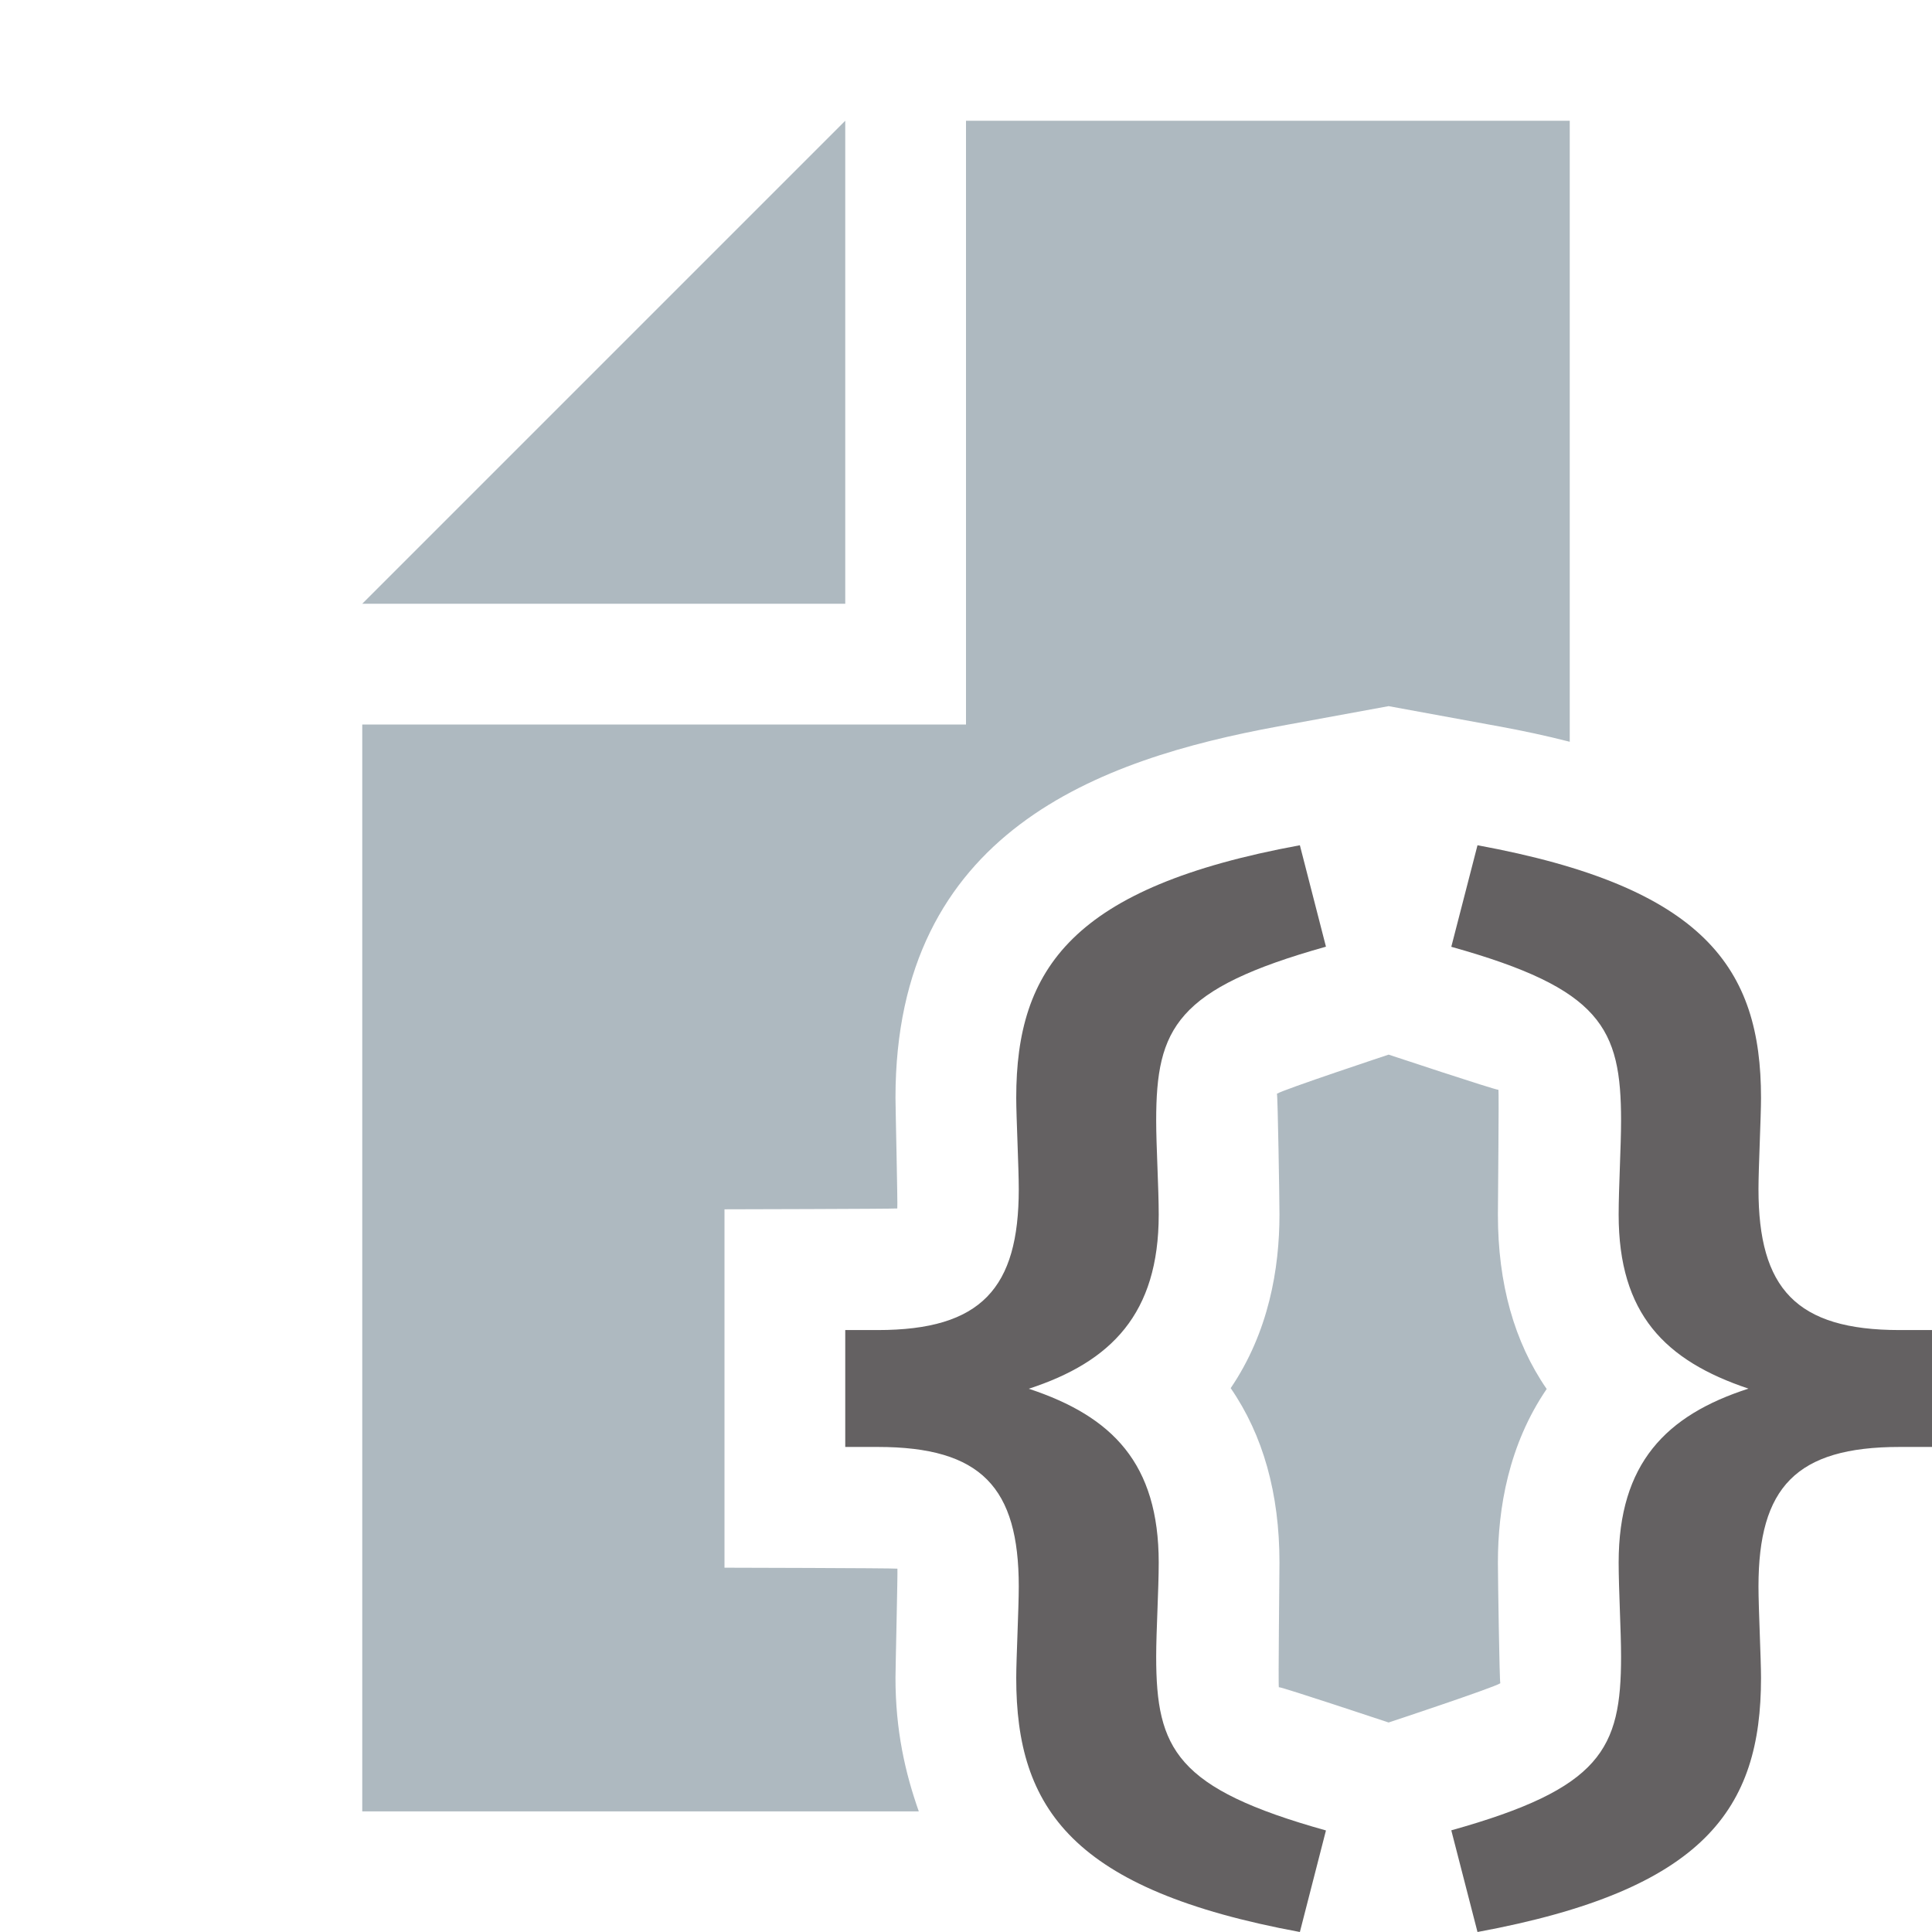
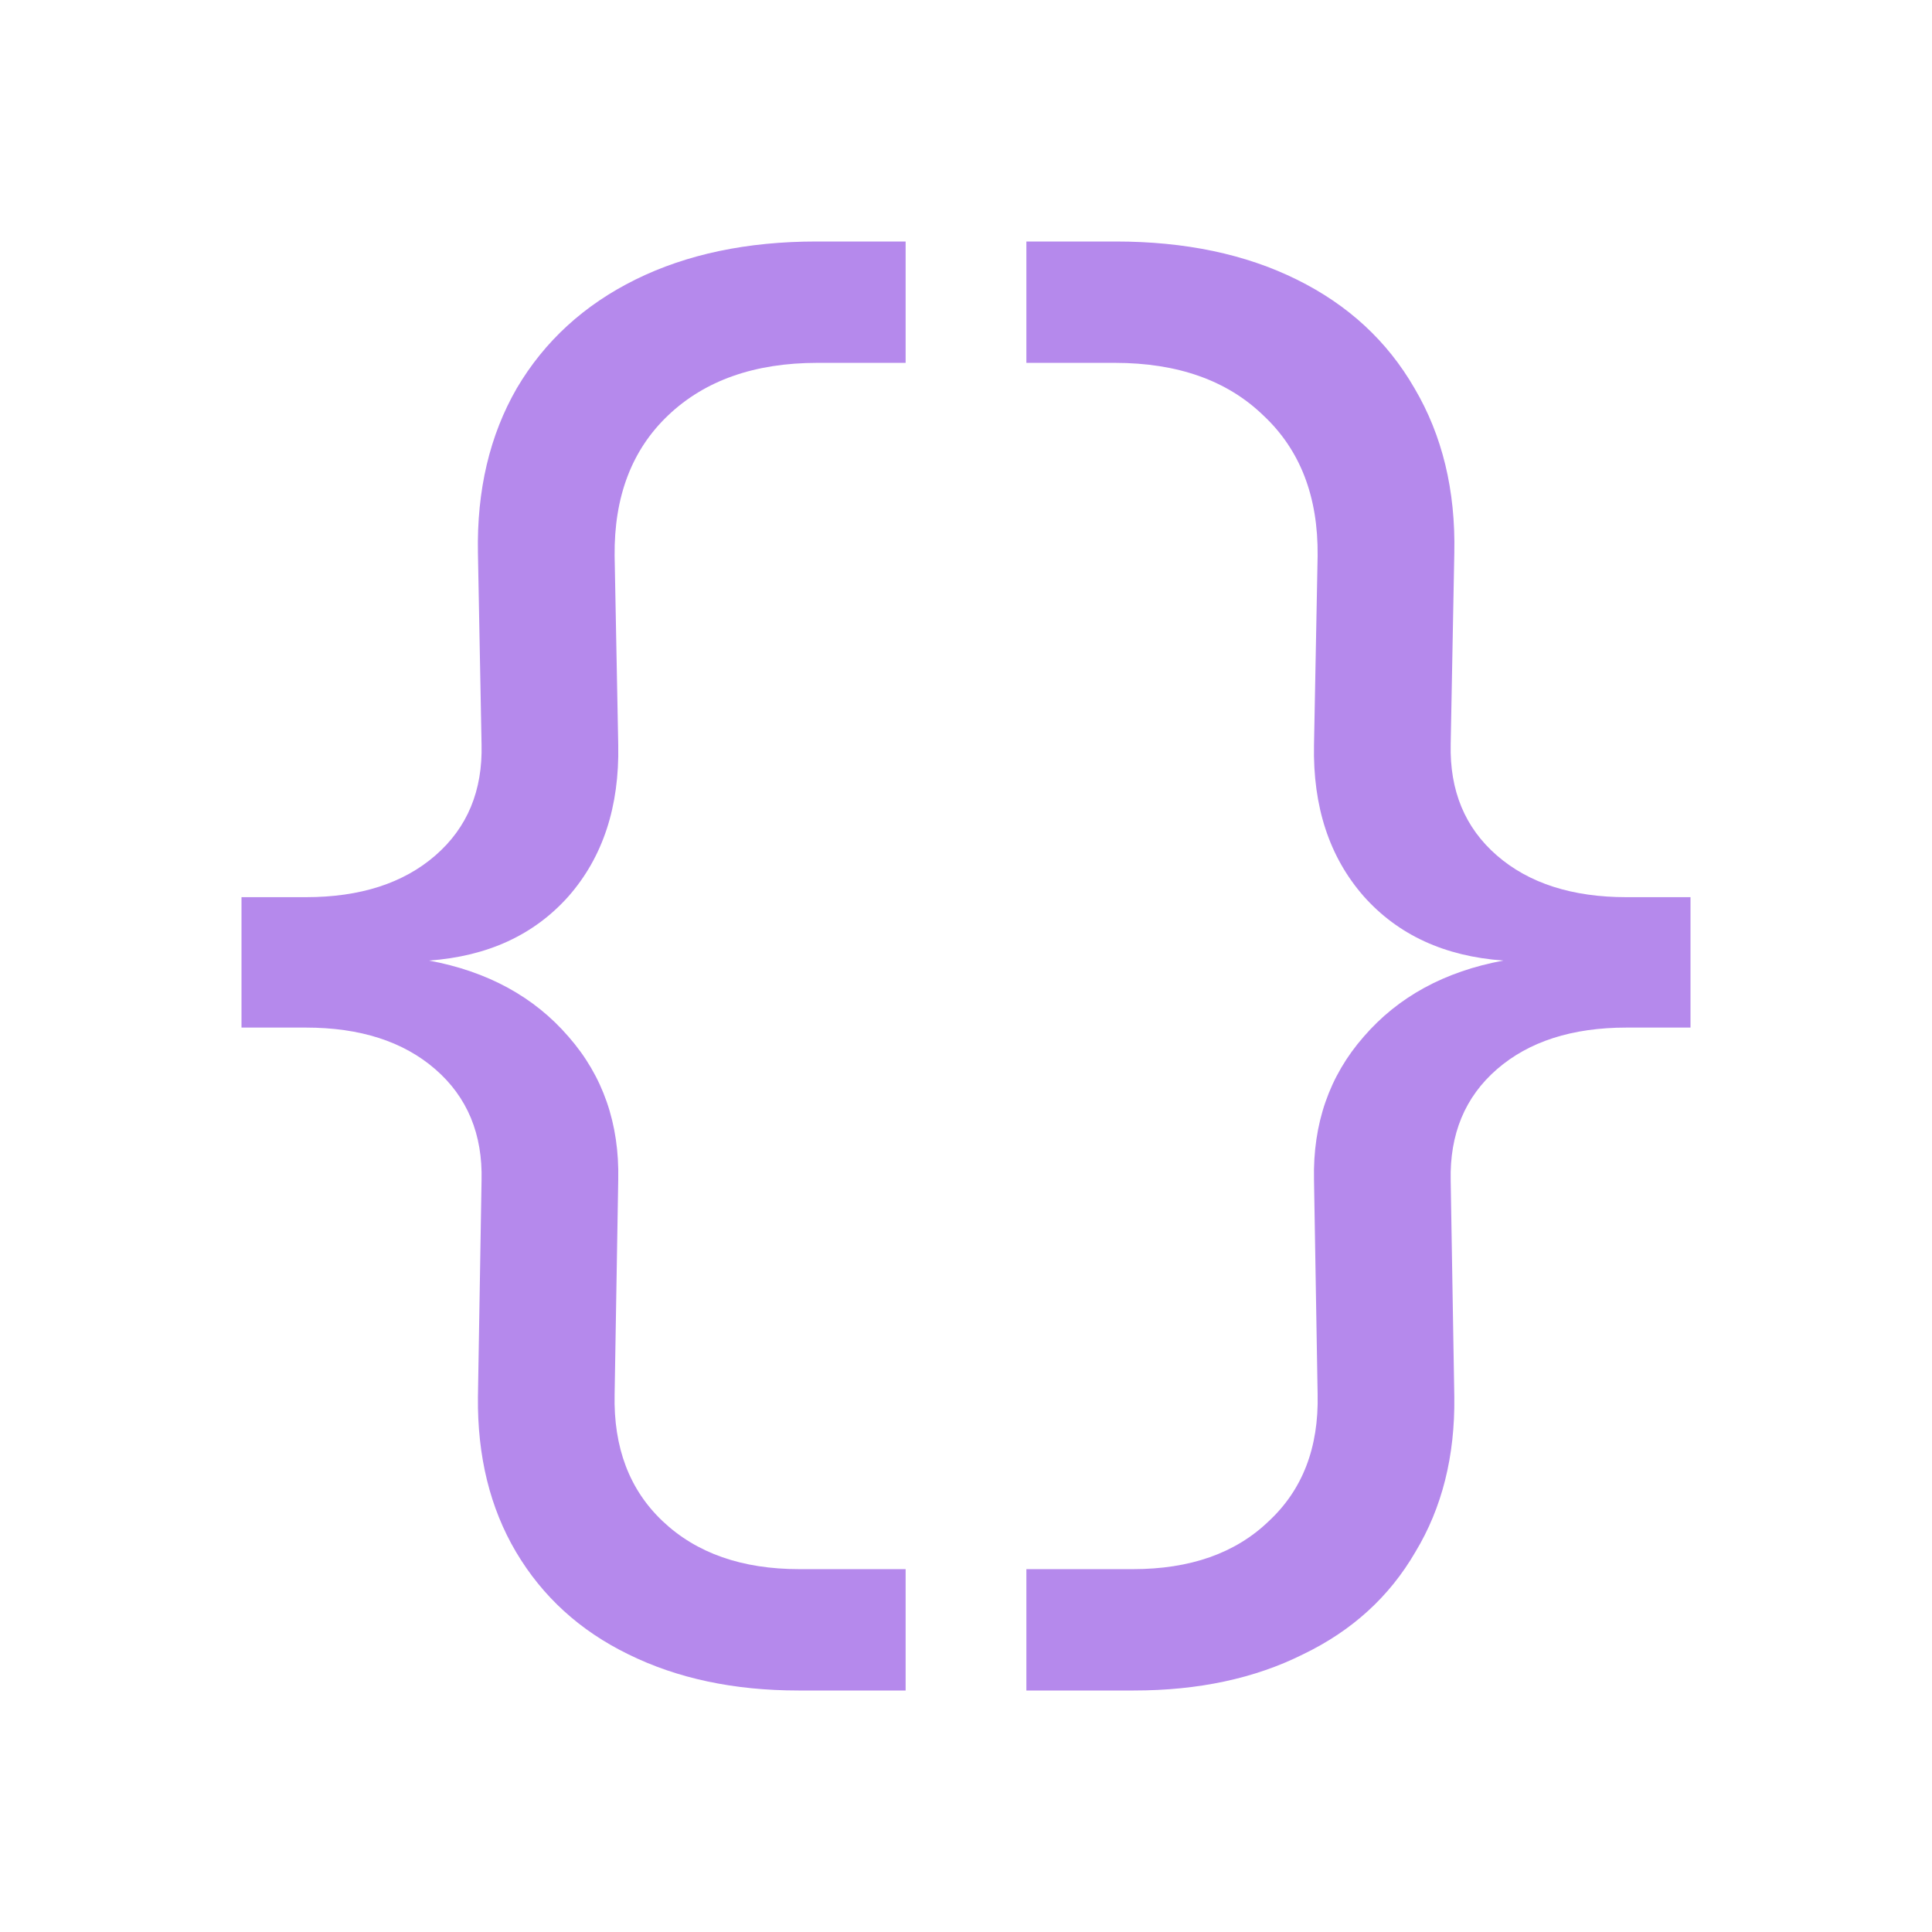
- <svg xmlns="http://www.w3.org/2000/svg" width="16" height="16" viewBox="0 0 16 16">
-   <g fill="none" fill-rule="evenodd">
-     <path fill="#231F20" fill-opacity=".7" d="M8.416 13.896C8.416 13.739 8.437 13.319 8.437 13.139 8.437 12.319 8.127 11.983 7.269 11.983L7 11.983 7 11.015 7.269 11.015C8.127 11.015 8.437 10.668 8.437 9.848 8.437 9.669 8.416 9.251 8.416 9.091 8.416 8.02 8.882 7.346 10.765 7L10.981 7.84C9.74 8.188 9.575 8.514 9.575 9.281 9.575 9.492 9.596 9.838 9.596 10.059 9.596 10.88 9.203 11.278 8.52 11.501 9.213 11.73 9.596 12.12 9.596 12.941 9.596 13.162 9.575 13.508 9.575 13.719 9.575 14.486 9.74 14.812 10.981 15.159L10.765 16C8.882 15.652 8.416 14.979 8.416 13.896M12.019 15.158C13.26 14.811 13.425 14.485 13.425 13.719 13.425 13.508 13.405 13.161 13.405 12.94 13.405 12.12 13.797 11.72 14.48 11.5 13.788 11.268 13.405 10.88 13.405 10.059 13.405 9.839 13.425 9.492 13.425 9.281 13.425 8.513 13.26 8.188 12.019 7.841L12.236 7C14.119 7.346 14.584 8.019 14.584 9.092 14.584 9.25 14.563 9.67 14.563 9.848 14.563 10.669 14.873 11.015 15.732 11.015L16 11.015 16 11.983 15.732 11.983C14.873 11.983 14.563 12.319 14.563 13.139 14.563 13.318 14.584 13.739 14.584 13.896 14.584 14.979 14.119 15.652 12.236 16L12.019 15.158z" />
-     <polygon fill="#9AA7B0" fill-opacity=".8" points="7 1 3 5 7 5" />
-     <path fill="#9AA7B0" fill-opacity=".8" d="M10.596,12.94 C10.596,13.062 10.585,13.95 10.591,13.975 C10.591,13.974 10.593,13.973 10.593,13.973 C10.623,13.973 11.5,14.265 11.5,14.265 C11.5,14.265 12.372,13.976 12.425,13.94 C12.418,13.927 12.405,13.062 12.405,12.94 C12.405,12.491 12.494,11.965 12.809,11.503 C12.54,11.113 12.405,10.63 12.405,10.059 C12.405,9.937 12.415,9.049 12.409,9.024 C12.409,9.025 12.408,9.025 12.408,9.025 C12.377,9.025 11.5,8.734 11.5,8.734 C11.5,8.734 10.628,9.023 10.575,9.058 C10.582,9.072 10.596,9.937 10.596,10.059 C10.596,10.508 10.506,11.033 10.192,11.496 C10.46,11.885 10.596,12.368 10.596,12.94" />
-     <path fill="#9AA7B0" fill-opacity=".8" d="M7.416,13.896 C7.416,13.812 7.435,13.028 7.432,12.991 C7.392,12.986 6,12.983 6,12.983 L6,10.015 C6,10.015 7.391,10.012 7.431,10.008 C7.435,9.969 7.416,9.177 7.416,9.091 C7.416,6.883 9.108,6.288 10.584,6.016 L11.5,5.848 L12.416,6.016 C12.608,6.051 12.805,6.093 13,6.143 L13,1 L8,1 L8,6 L3,6 L3,15.001 L7.609,15.001 C7.496,14.681 7.416,14.329 7.416,13.896" />
-   </g>
+ <svg xmlns="http://www.w3.org/2000/svg" width="16" height="16" viewBox="0 0 16 16" fill="none">
+   <path d="M3.988 9.778C3.998 9.393 3.87 9.085 3.605 8.855C3.34 8.625 2.983 8.51 2.533 8.51H2V7.43H2.533C2.983 7.43 3.34 7.315 3.605 7.085C3.87 6.855 3.998 6.548 3.988 6.163L3.958 4.58C3.948 4.06 4.055 3.605 4.28 3.215C4.51 2.825 4.838 2.525 5.263 2.315C5.688 2.105 6.188 2 6.763 2H7.5V3.005H6.77C6.25 3.005 5.838 3.15 5.533 3.44C5.233 3.725 5.085 4.112 5.09 4.603L5.12 6.17C5.13 6.68 4.993 7.098 4.708 7.423C4.423 7.743 4.038 7.92 3.553 7.955C4.038 8.045 4.423 8.255 4.708 8.585C4.993 8.91 5.13 9.305 5.12 9.77L5.09 11.547C5.08 11.988 5.213 12.338 5.488 12.598C5.768 12.863 6.145 12.995 6.62 12.995H7.5V14H6.613C6.078 14 5.608 13.9 5.203 13.7C4.803 13.505 4.493 13.223 4.273 12.852C4.058 12.488 3.953 12.06 3.958 11.57L3.988 9.778Z" fill="#B589EC" />
+   <path d="M12.014 9.778C12.005 9.393 12.132 9.085 12.397 8.855C12.662 8.625 13.02 8.51 13.47 8.51H14V7.43H13.47C13.02 7.43 12.662 7.315 12.397 7.085C12.132 6.855 12.005 6.548 12.014 6.163L12.044 4.58C12.055 4.06 11.944 3.605 11.714 3.215C11.489 2.825 11.165 2.525 10.739 2.315C10.315 2.105 9.815 2 9.24 2H8.5V3.005H9.232C9.752 3.005 10.162 3.15 10.462 3.44C10.767 3.725 10.917 4.112 10.912 4.603L10.882 6.17C10.872 6.68 11.009 7.098 11.294 7.423C11.579 7.743 11.964 7.92 12.45 7.955C11.964 8.045 11.579 8.255 11.294 8.585C11.009 8.91 10.872 9.305 10.882 9.77L10.912 11.547C10.922 11.988 10.787 12.338 10.507 12.598C10.232 12.863 9.857 12.995 9.382 12.995H8.5V14H9.39C9.925 14 10.392 13.9 10.792 13.7C11.197 13.505 11.507 13.223 11.722 12.852C11.942 12.488 12.05 12.06 12.044 11.57L12.014 9.778Z" fill="#B589EC" />
</svg>
